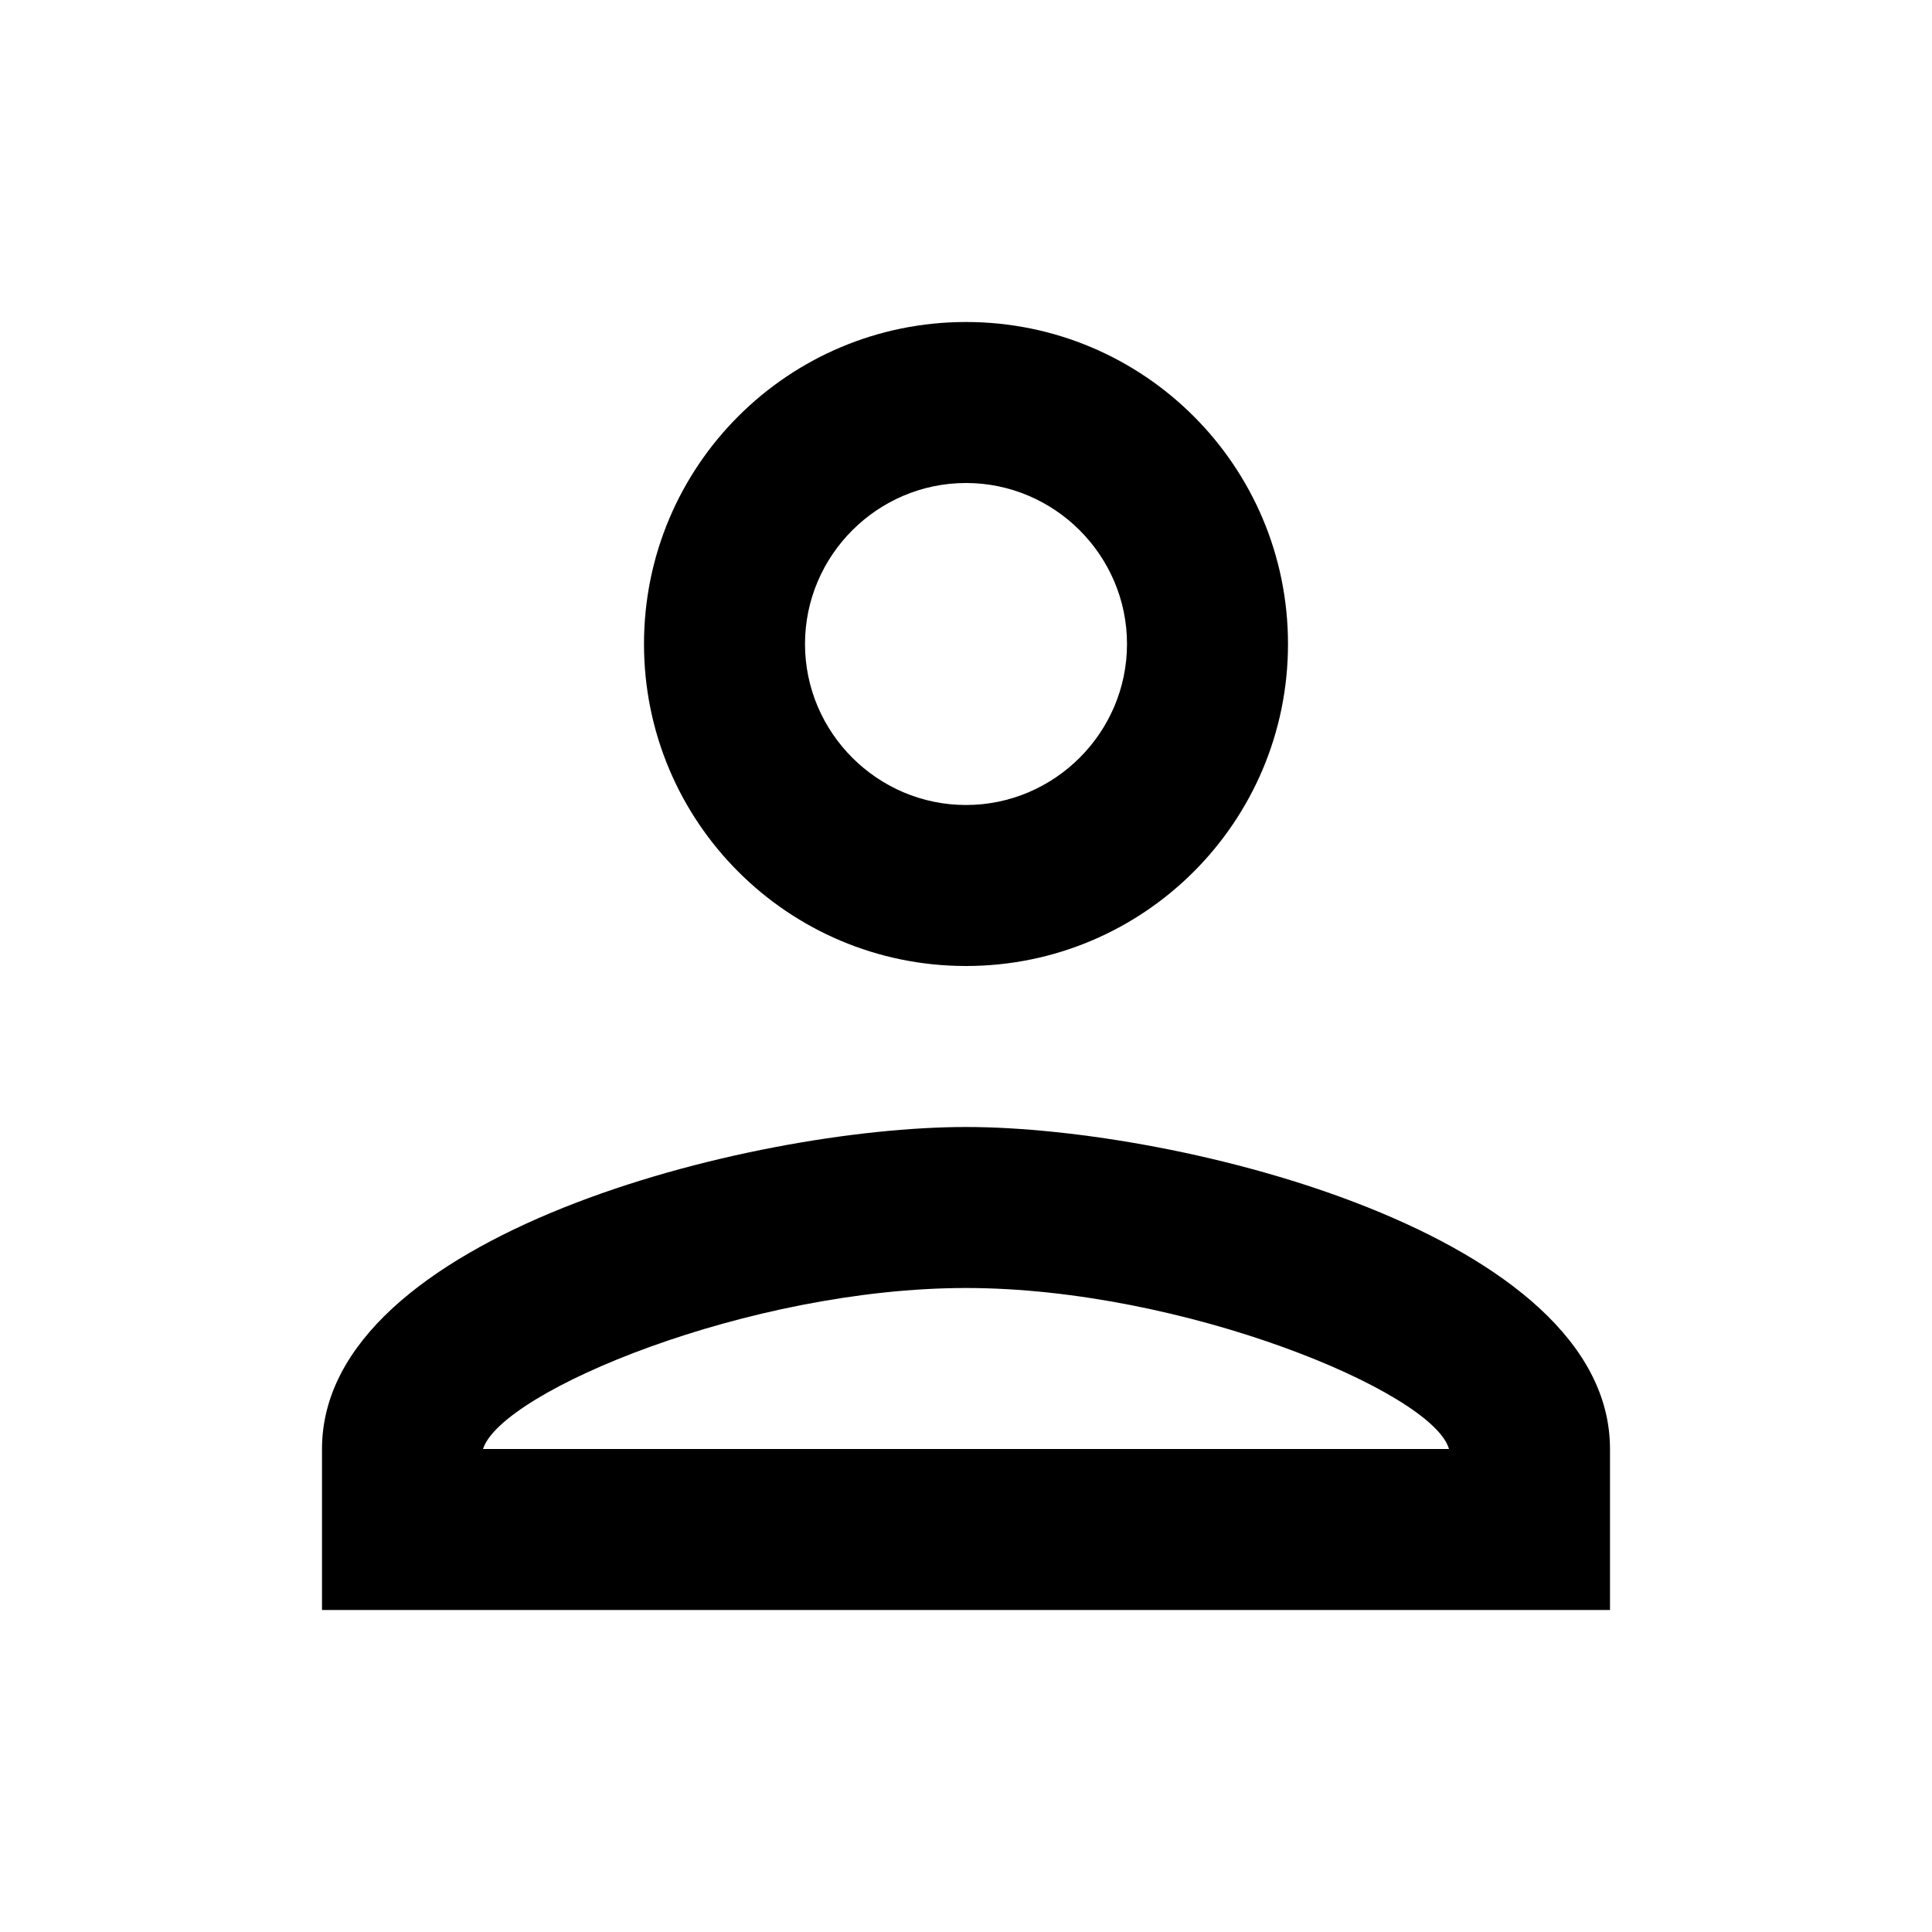
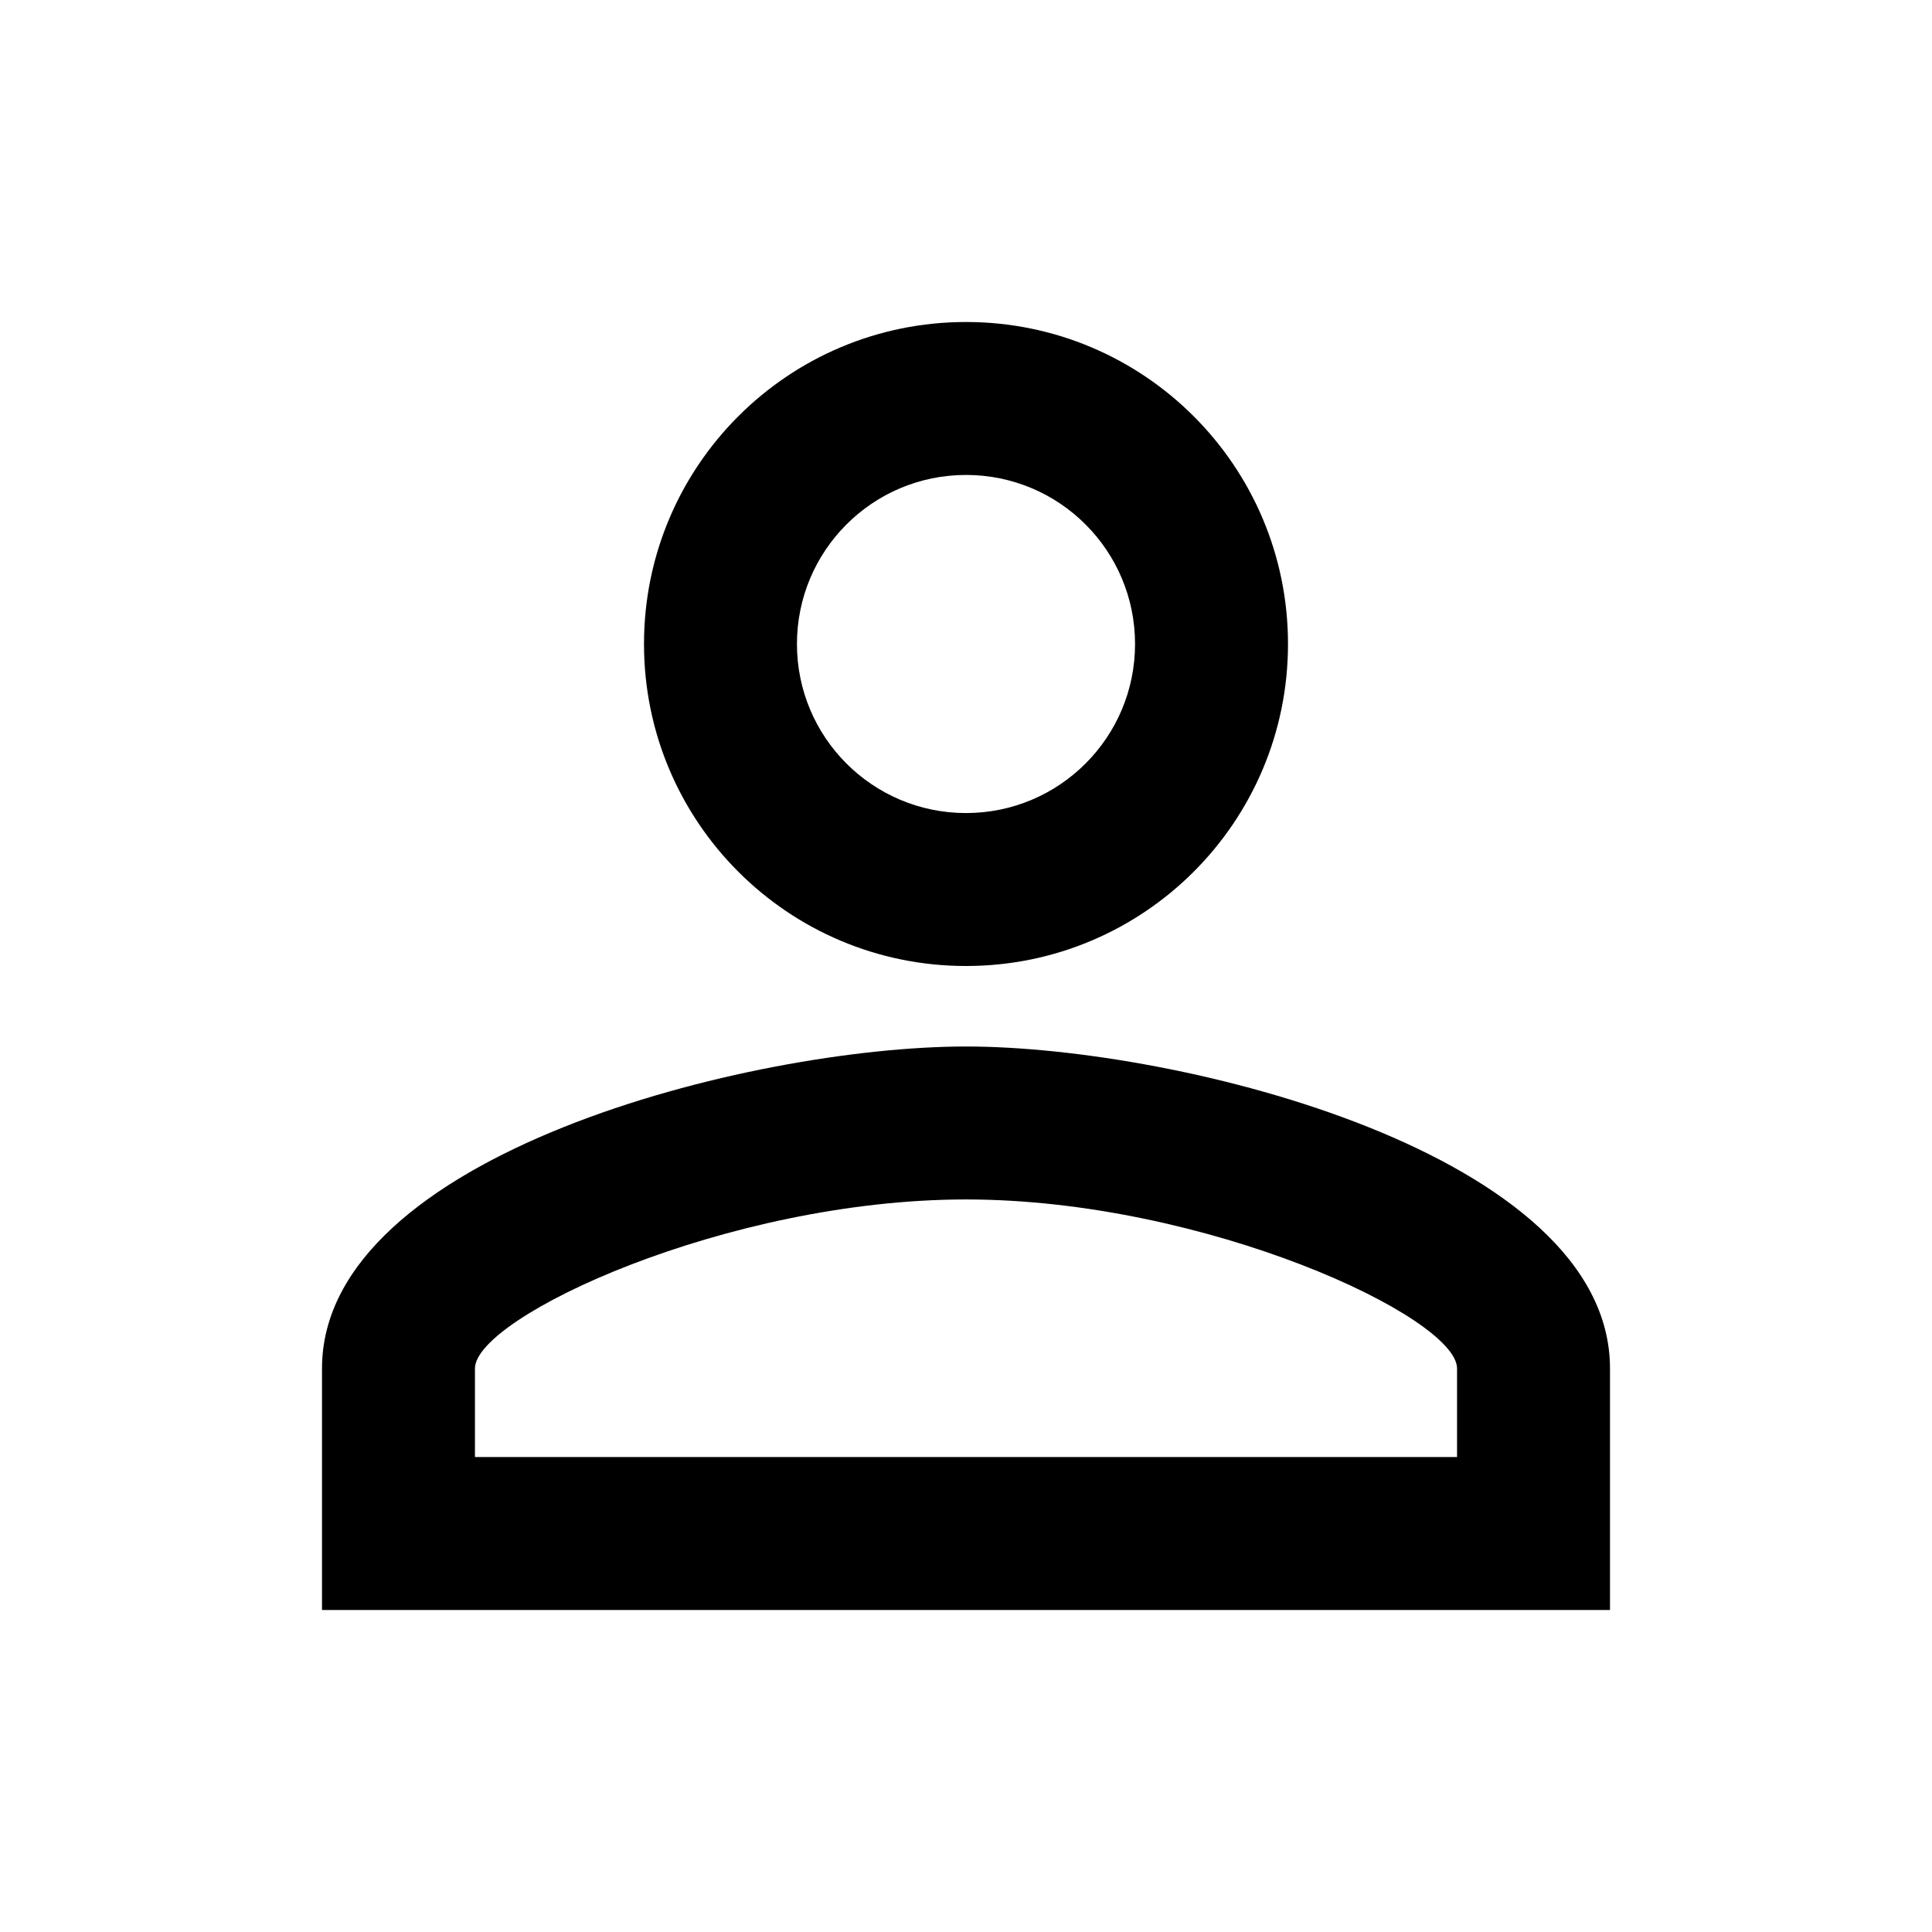
<svg xmlns="http://www.w3.org/2000/svg" height="24px" viewBox="0 0 24 24" width="24px" fill="#000000">
  <path d="M0 0h24v24H0V0z" fill="none" />
-   <path d="M12 6c1.1 0 2 .9 2 2s-.9 2-2 2-2-.9-2-2 .9-2 2-2m0 10c2.7 0 5.8 1.29 6 2H6c.23-.72 3.31-2 6-2m0-12C9.79 4 8 5.79 8 8s1.79 4 4 4 4-1.79 4-4-1.79-4-4-4zm0 10c-2.67 0-8 1.34-8 4v2h16v-2c0-2.66-5.33-4-8-4z" />
+   <path d="M12 5.9c1.16 0 2.1.94 2.1 2.1s-.94 2.1-2.1 2.1S9.9 9.16 9.9 8s.94-2.1 2.1-2.1m0 9c2.97 0 6.1 1.46 6.1 2.1v1.1H5.9V17c0-.64 3.13-2.1 6.1-2.1M12 4C9.79 4 8 5.79 8 8s1.79 4 4 4 4-1.79 4-4-1.79-4-4-4zm0 9c-2.67 0-8 1.34-8 4v3h16v-3c0-2.66-5.33-4-8-4z" />
</svg>
